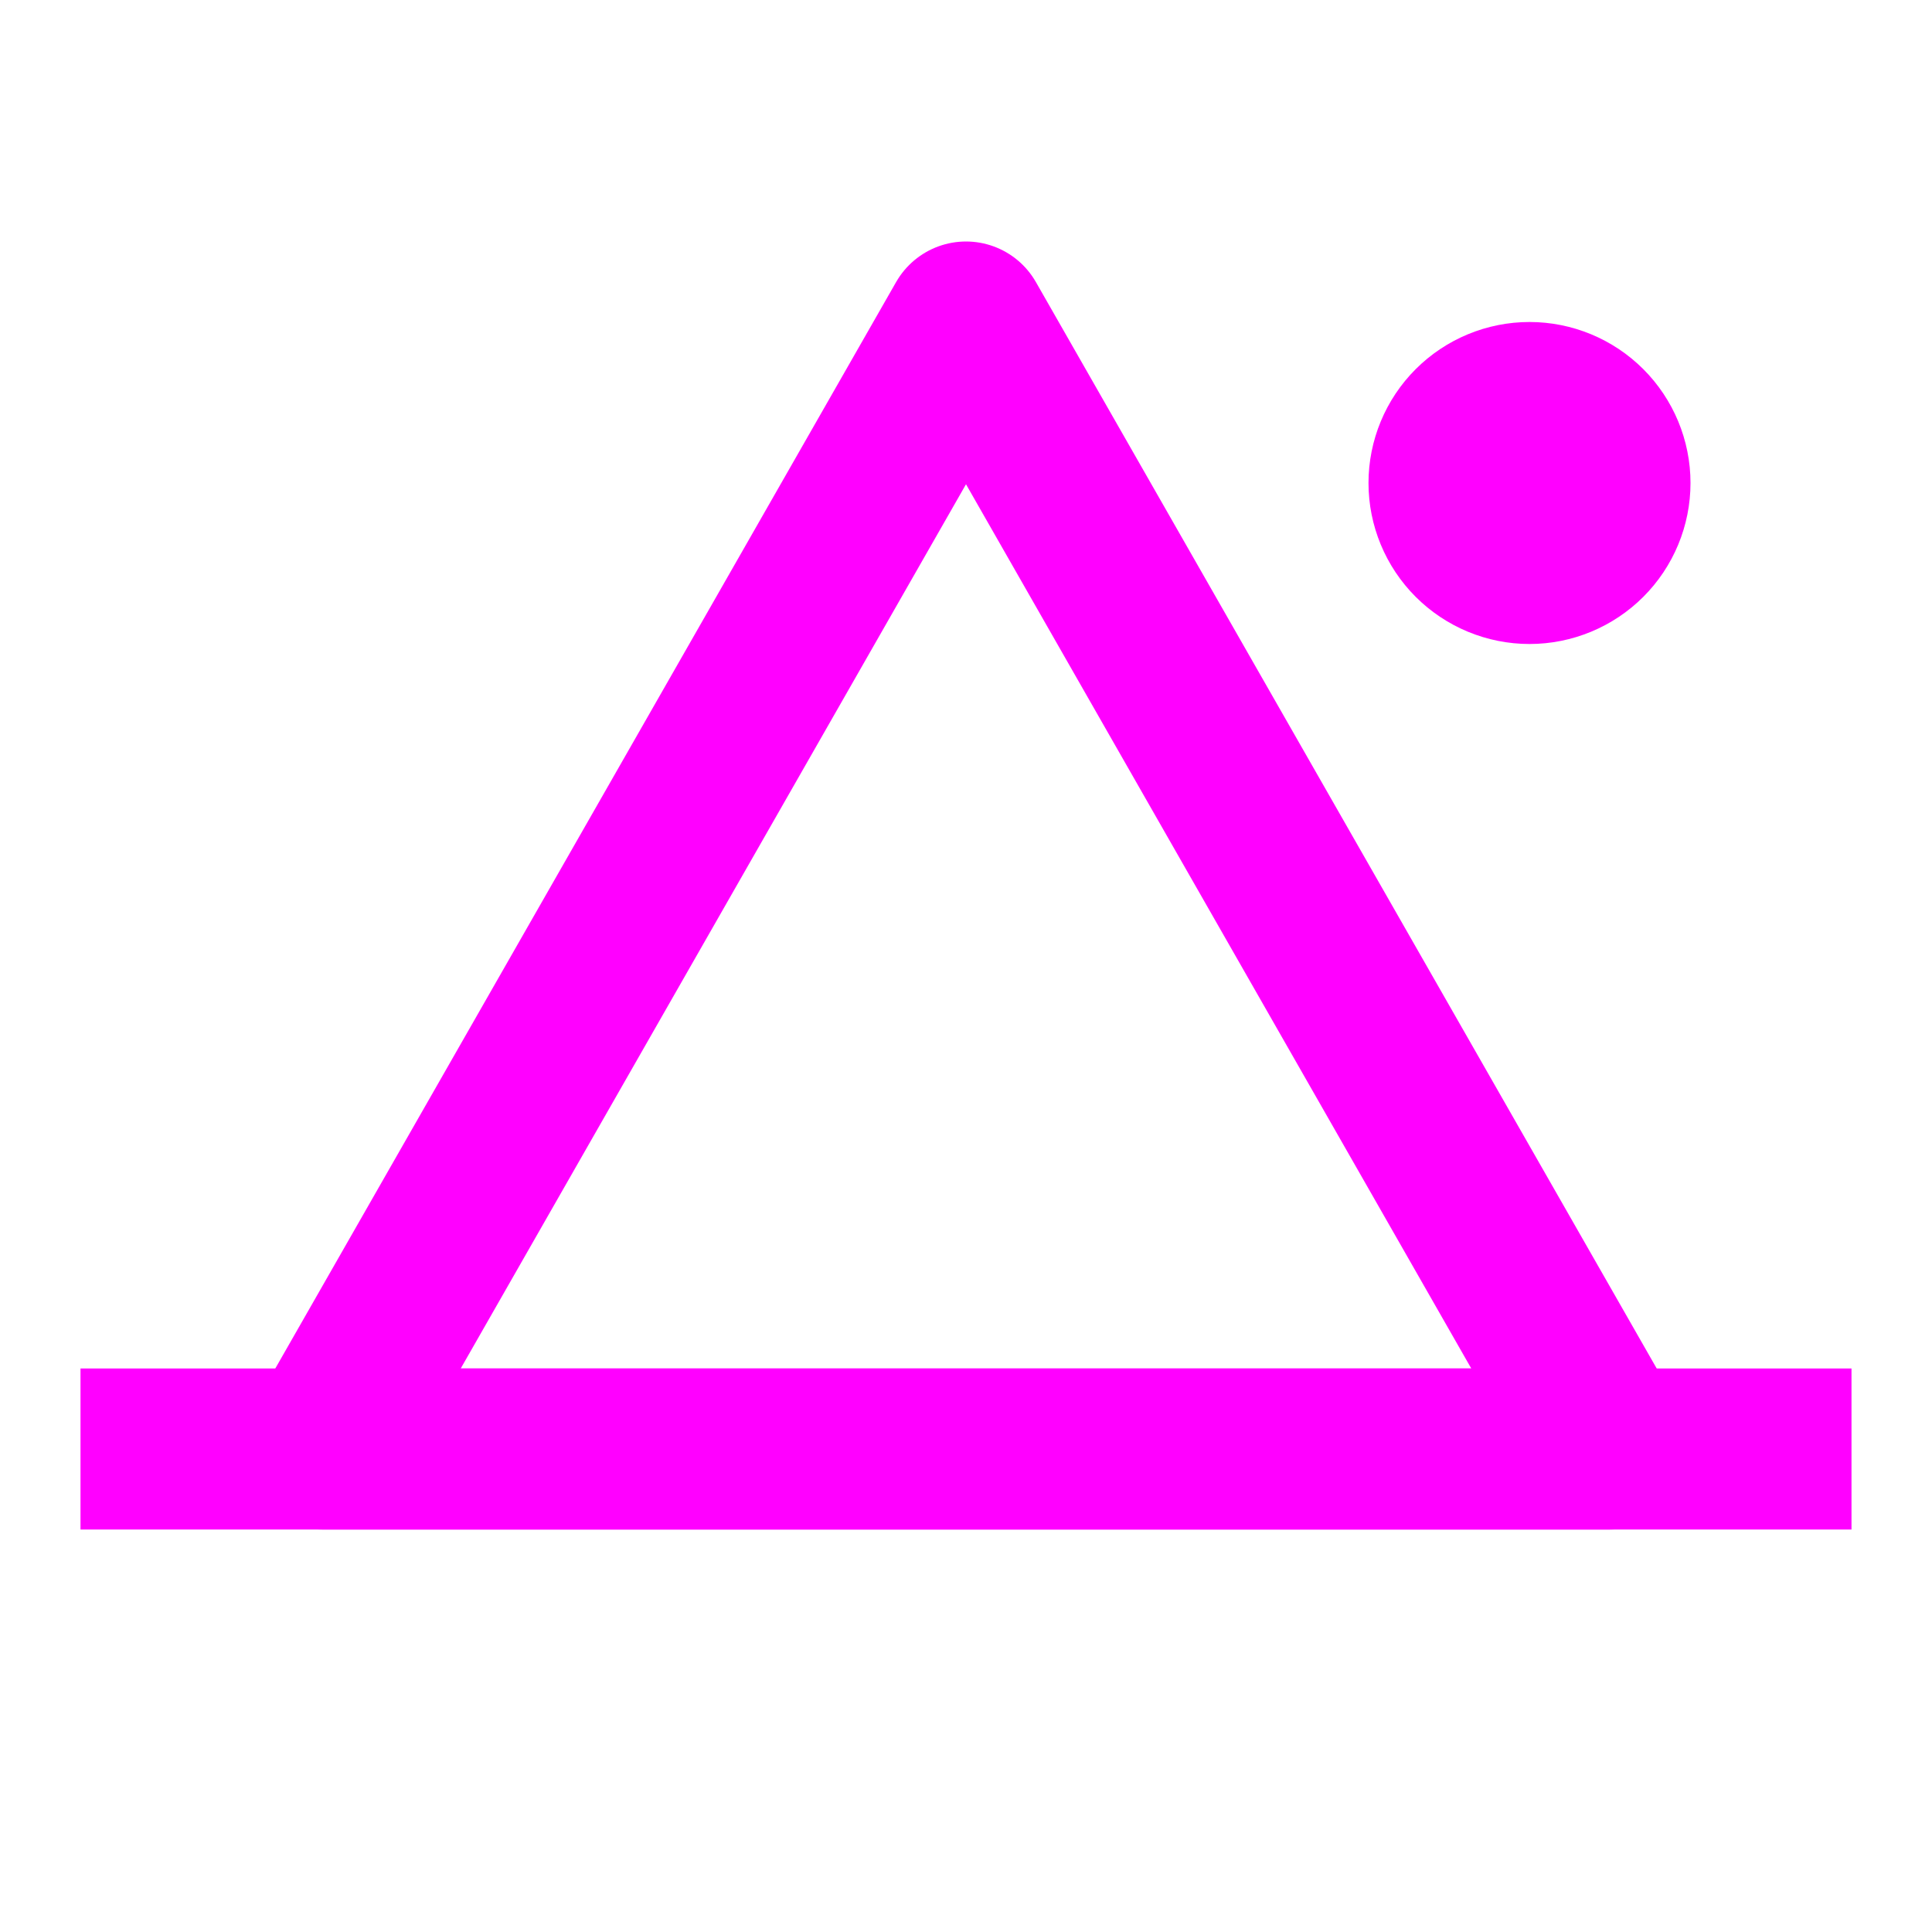
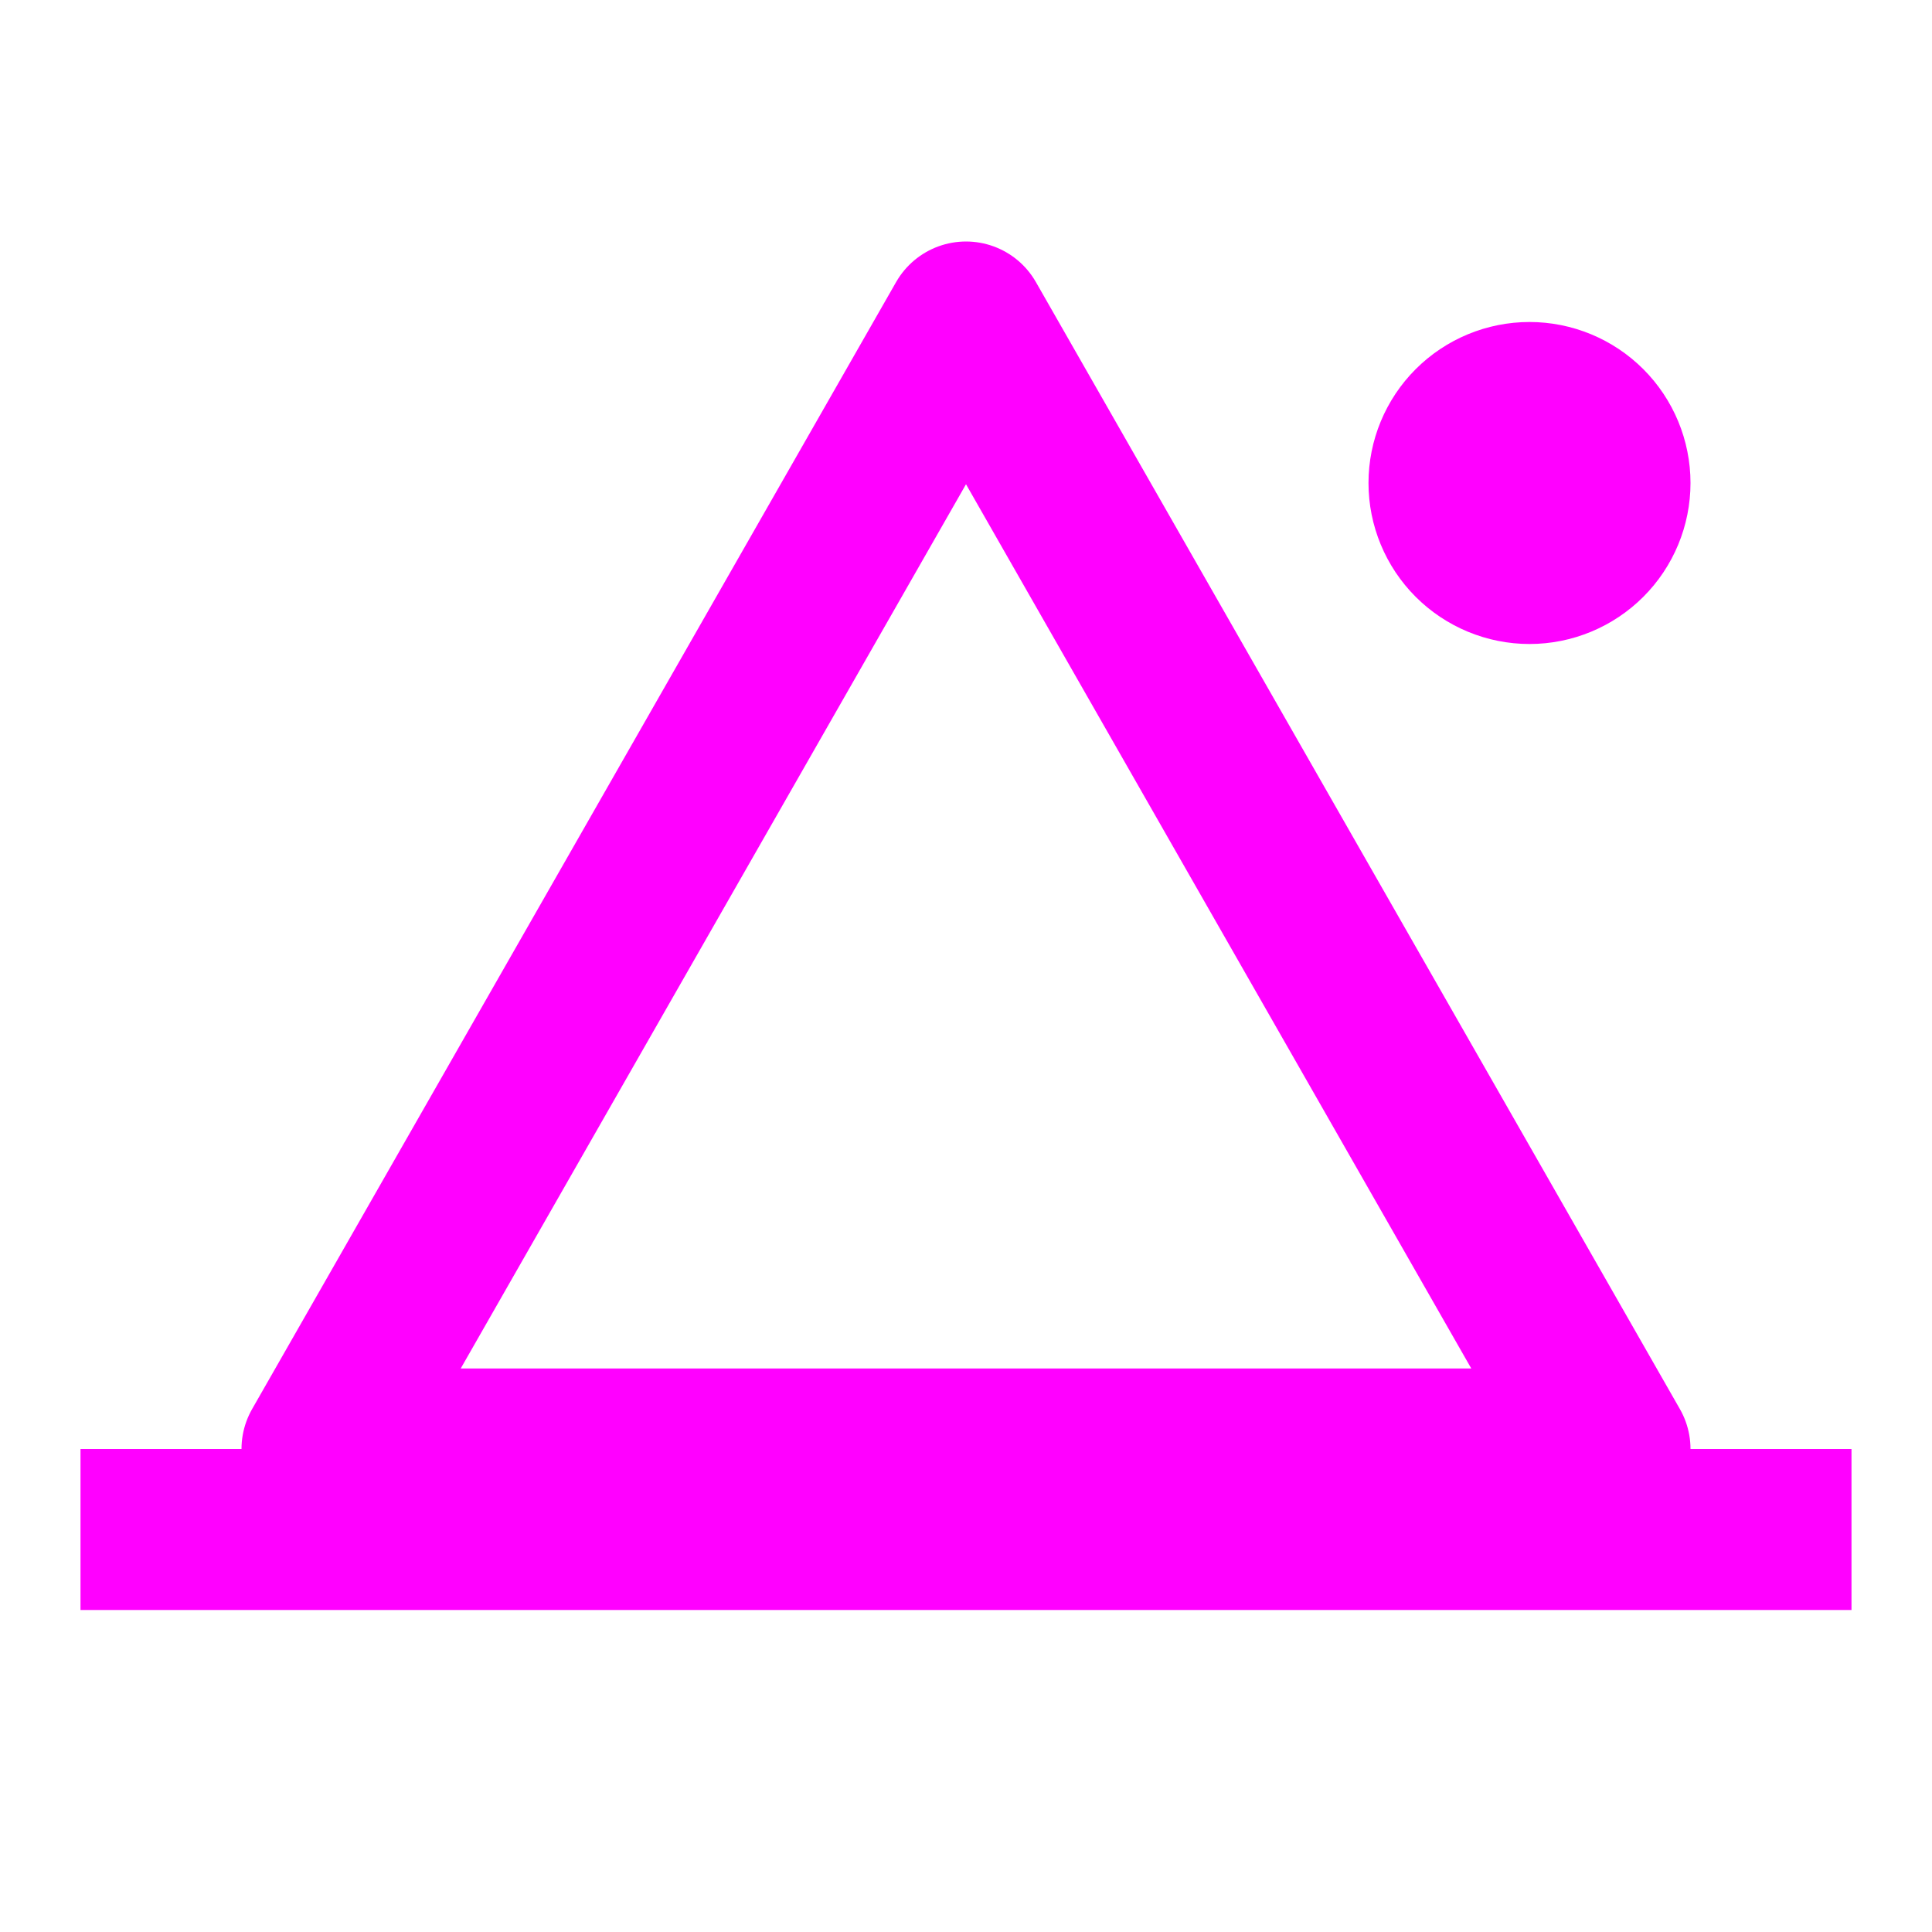
<svg xmlns="http://www.w3.org/2000/svg" width="24" height="24" viewBox="0 0 24 24" fill="none">
  <path d="M4 18L12 4L20 18H4Z" stroke="#FF00FF" stroke-width="2" stroke-linejoin="round" />
-   <path d="M1 18H23" stroke="#FF00FF" stroke-width="2" stroke-linejoin="round" />
+   <path d="M1 19H23" stroke="#FF00FF" stroke-width="2" stroke-linejoin="round" />
  <path d="M21 6C21 6.53 20.789 7.039 20.414 7.414C20.039 7.789 19.53 8 19 8C18.47 8 17.961 7.789 17.586 7.414C17.211 7.039 17 6.53 17 6C17 5.47 17.211 4.961 17.586 4.586C17.961 4.211 18.47 4 19 4C19.53 4 20.039 4.211 20.414 4.586C20.789 4.961 21 5.47 21 6Z" fill="#FF00FF" />
</svg>
